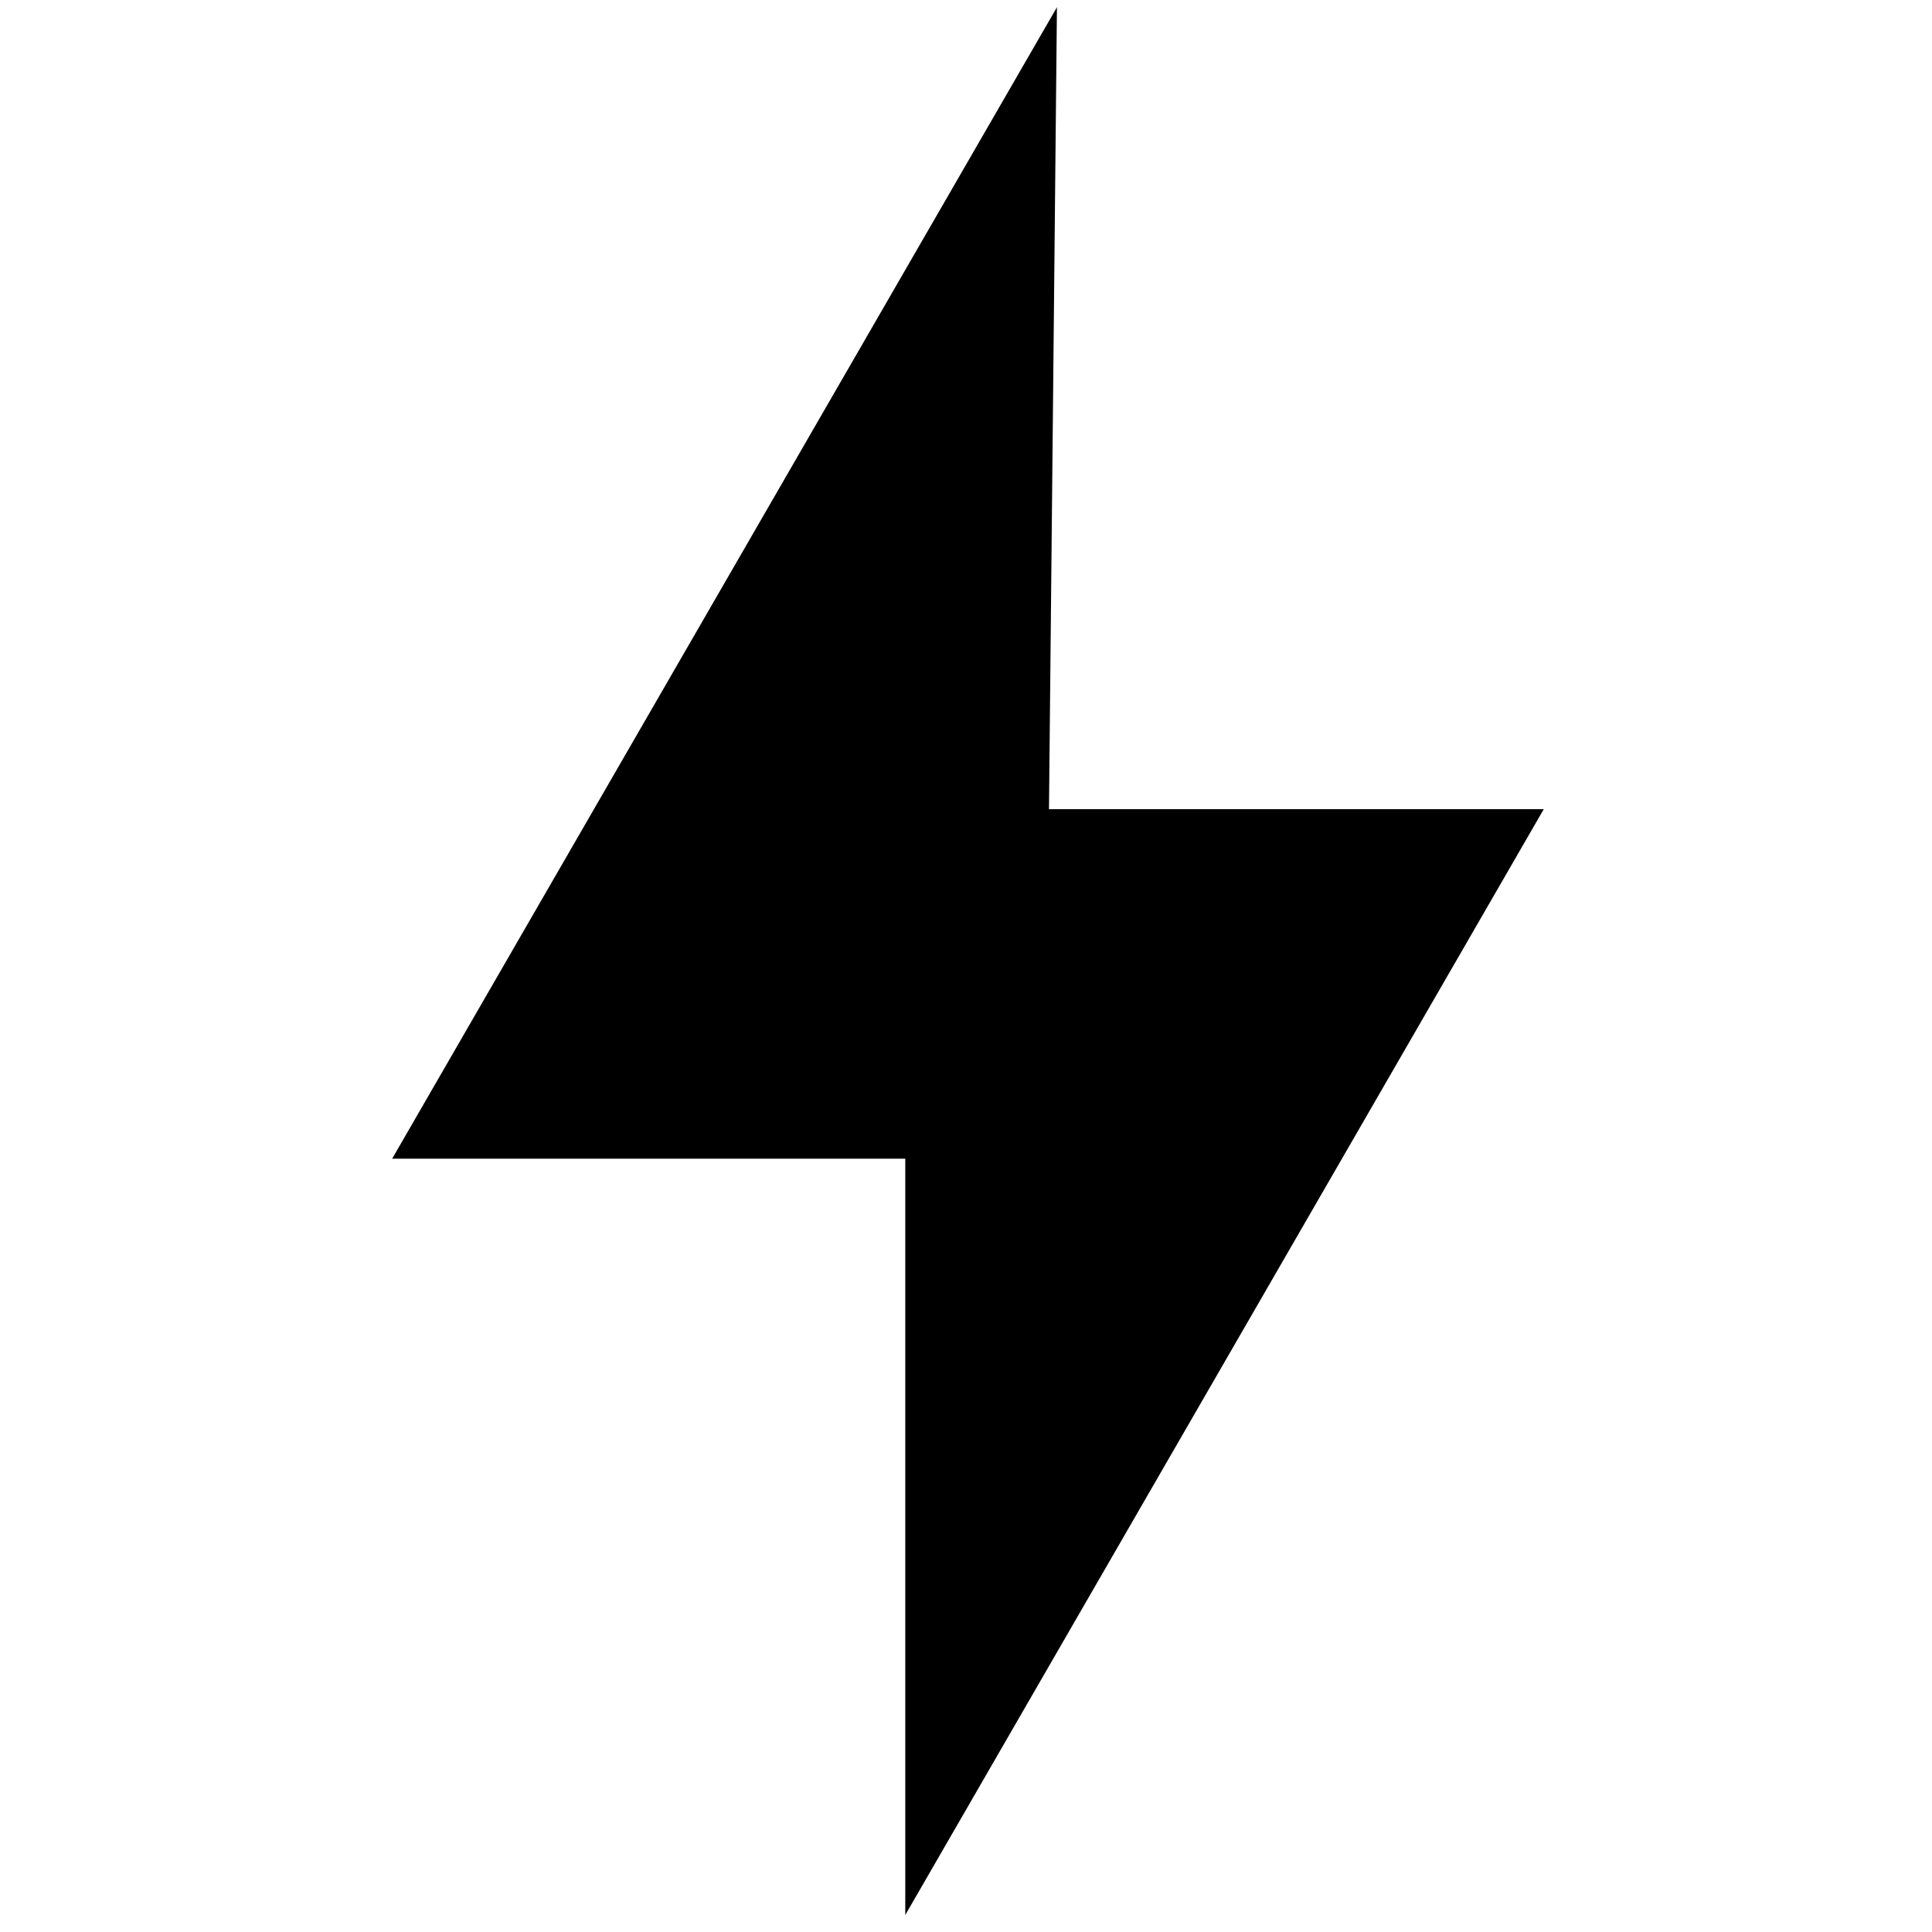
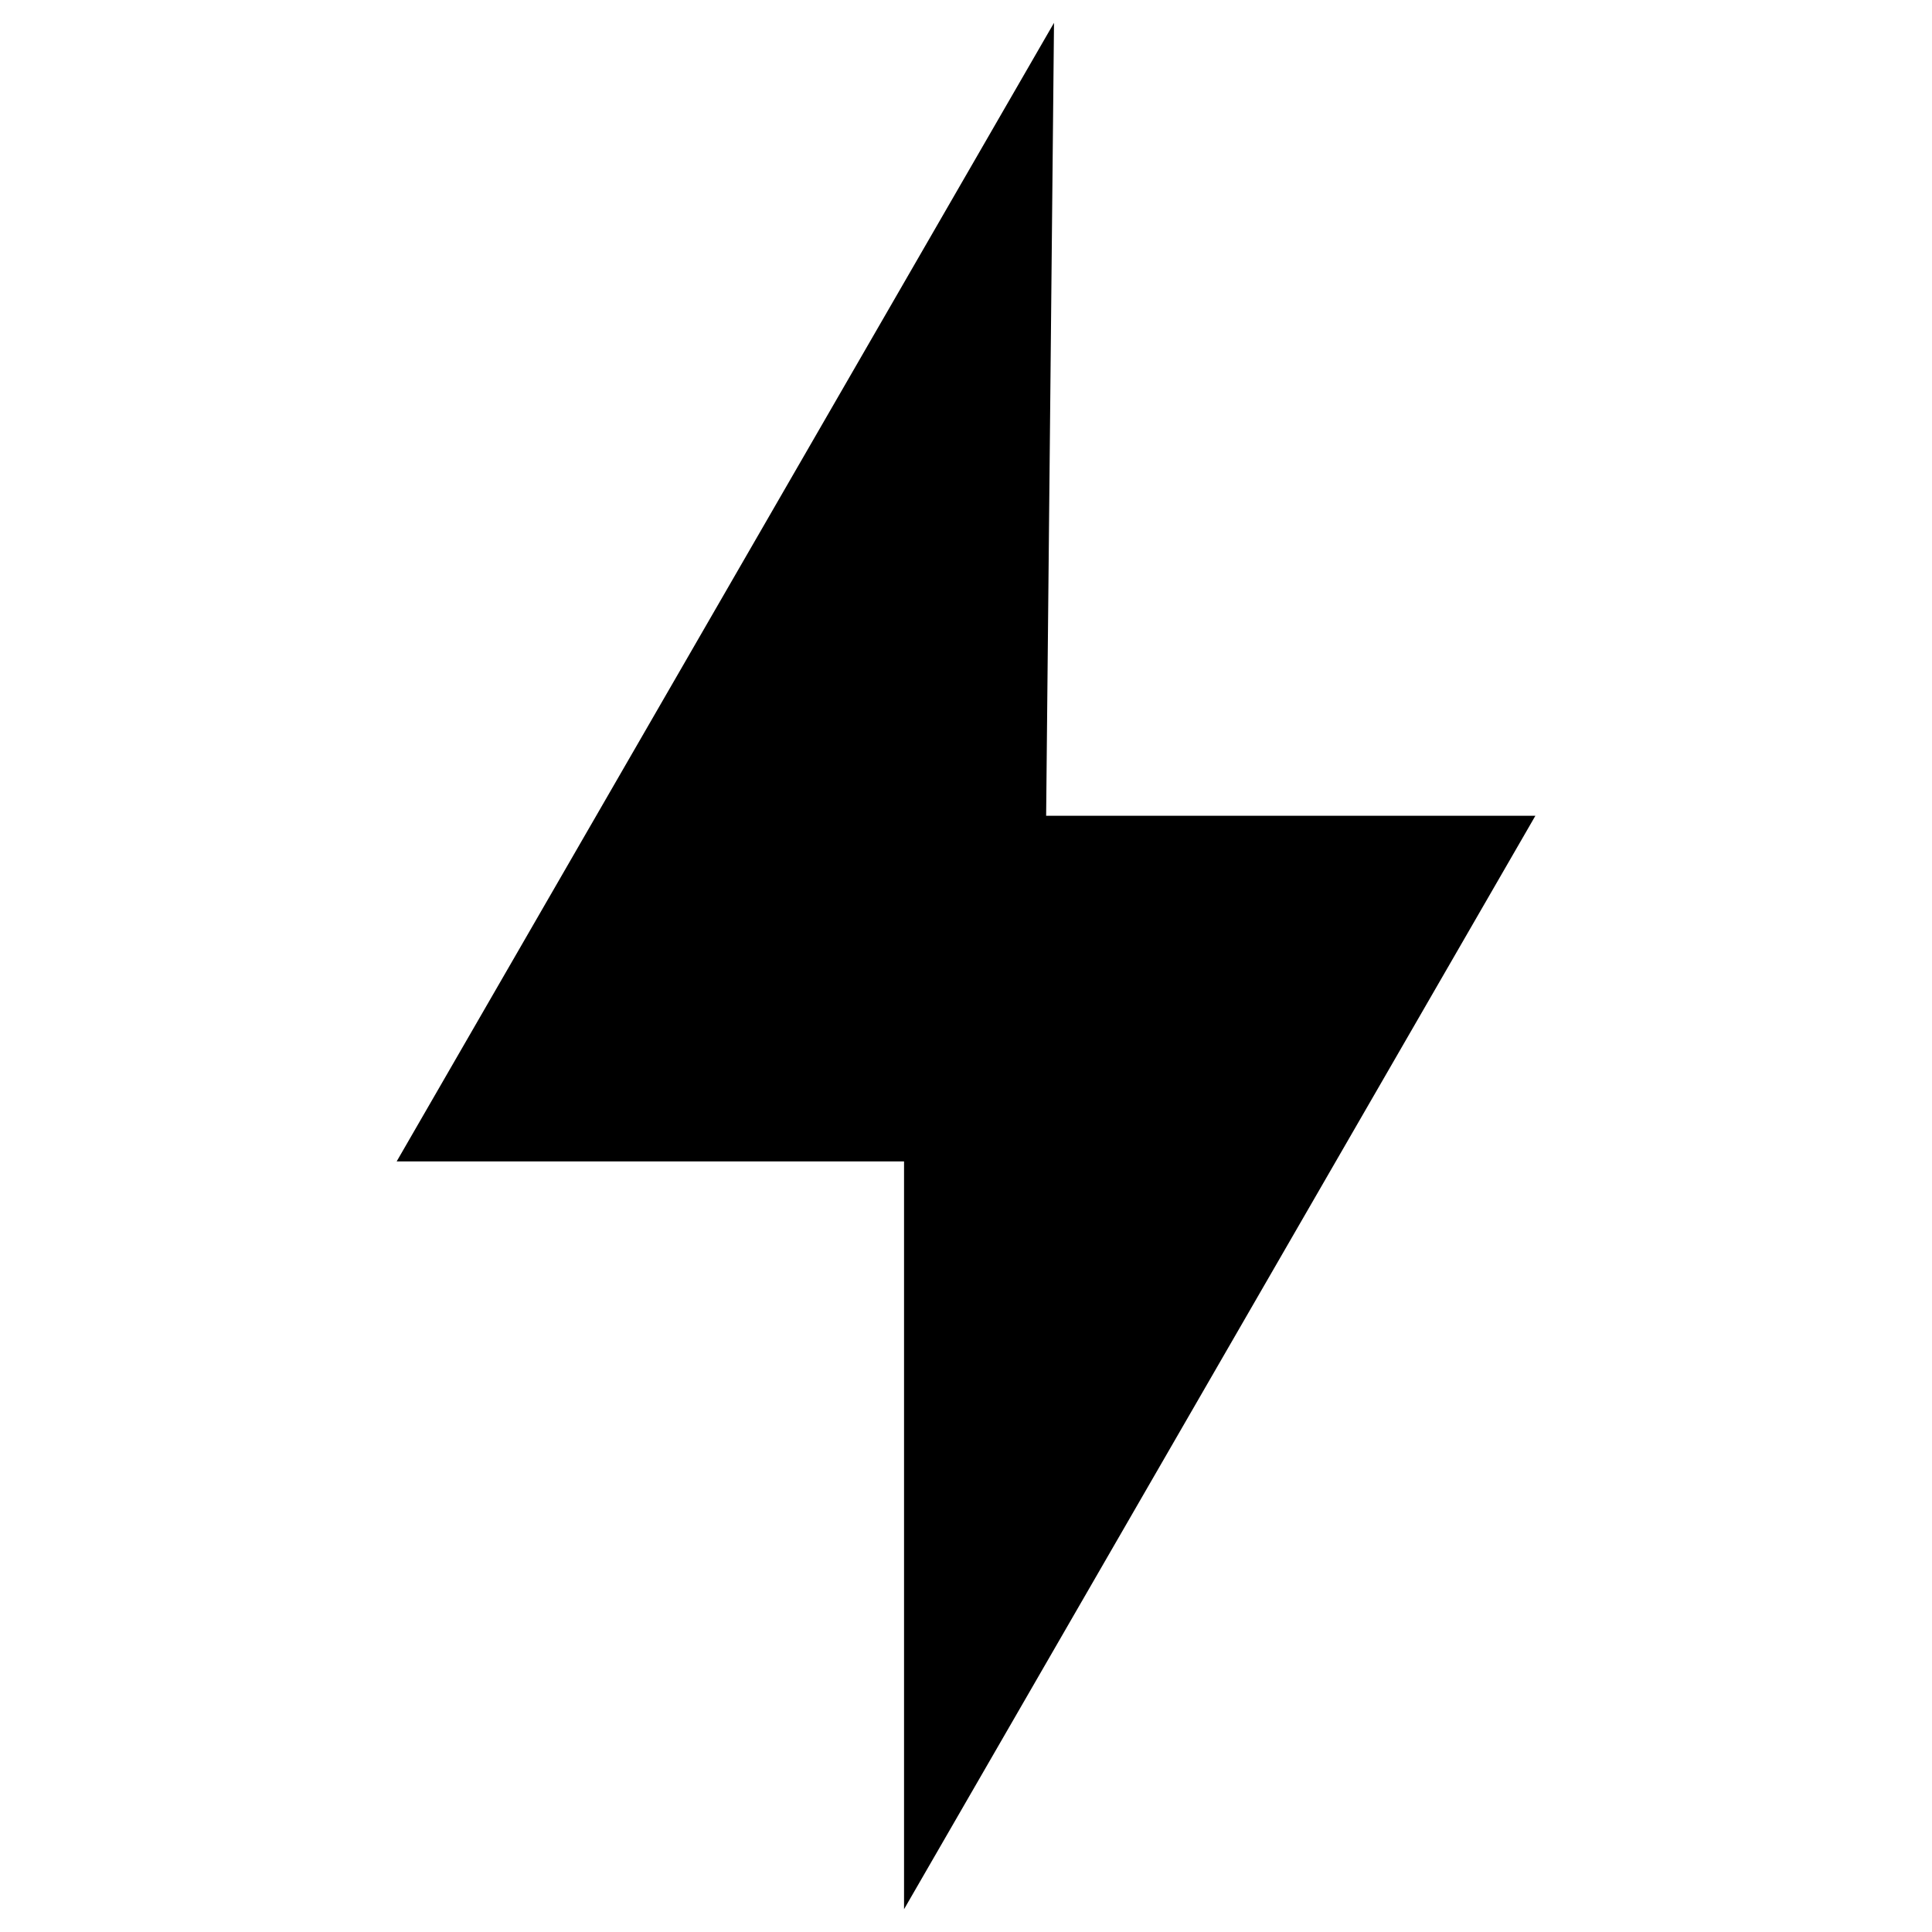
- <svg xmlns="http://www.w3.org/2000/svg" id="svg2742" version="1.1" viewBox="0 0 26.458 26.458" height="26.458mm" width="26.458mm">
+ <svg xmlns="http://www.w3.org/2000/svg" width="20" height="20" viewBox="0 0 20 20" version="1.1" id="svg2742">
  <defs id="defs2736" />
-   <g transform="translate(183.8854,-66.71801)" id="layer1">
-     <path id="path2633" d="m -169.411,66.817 -9.104,15.769 h 7.027 v 10.357 l 8.744,-15.144 h -6.776 z" style="fill:#000000;fill-opacity:1;stroke:none;stroke-width:0.433px;stroke-linecap:butt;stroke-linejoin:miter;stroke-opacity:1" />
+   <g id="layer1" transform="matrix(0.747444,0,0,0.747444,137.5363,-49.70558)">
+     <path style="fill:#000000;fill-opacity:1;stroke:none;stroke-width:0.433px;stroke-linecap:butt;stroke-linejoin:miter;stroke-opacity:1" d="m -169.411,66.817 -9.104,15.769 h 7.027 v 10.357 l 8.744,-15.144 h -6.776 z" id="path2633" />
  </g>
</svg>
